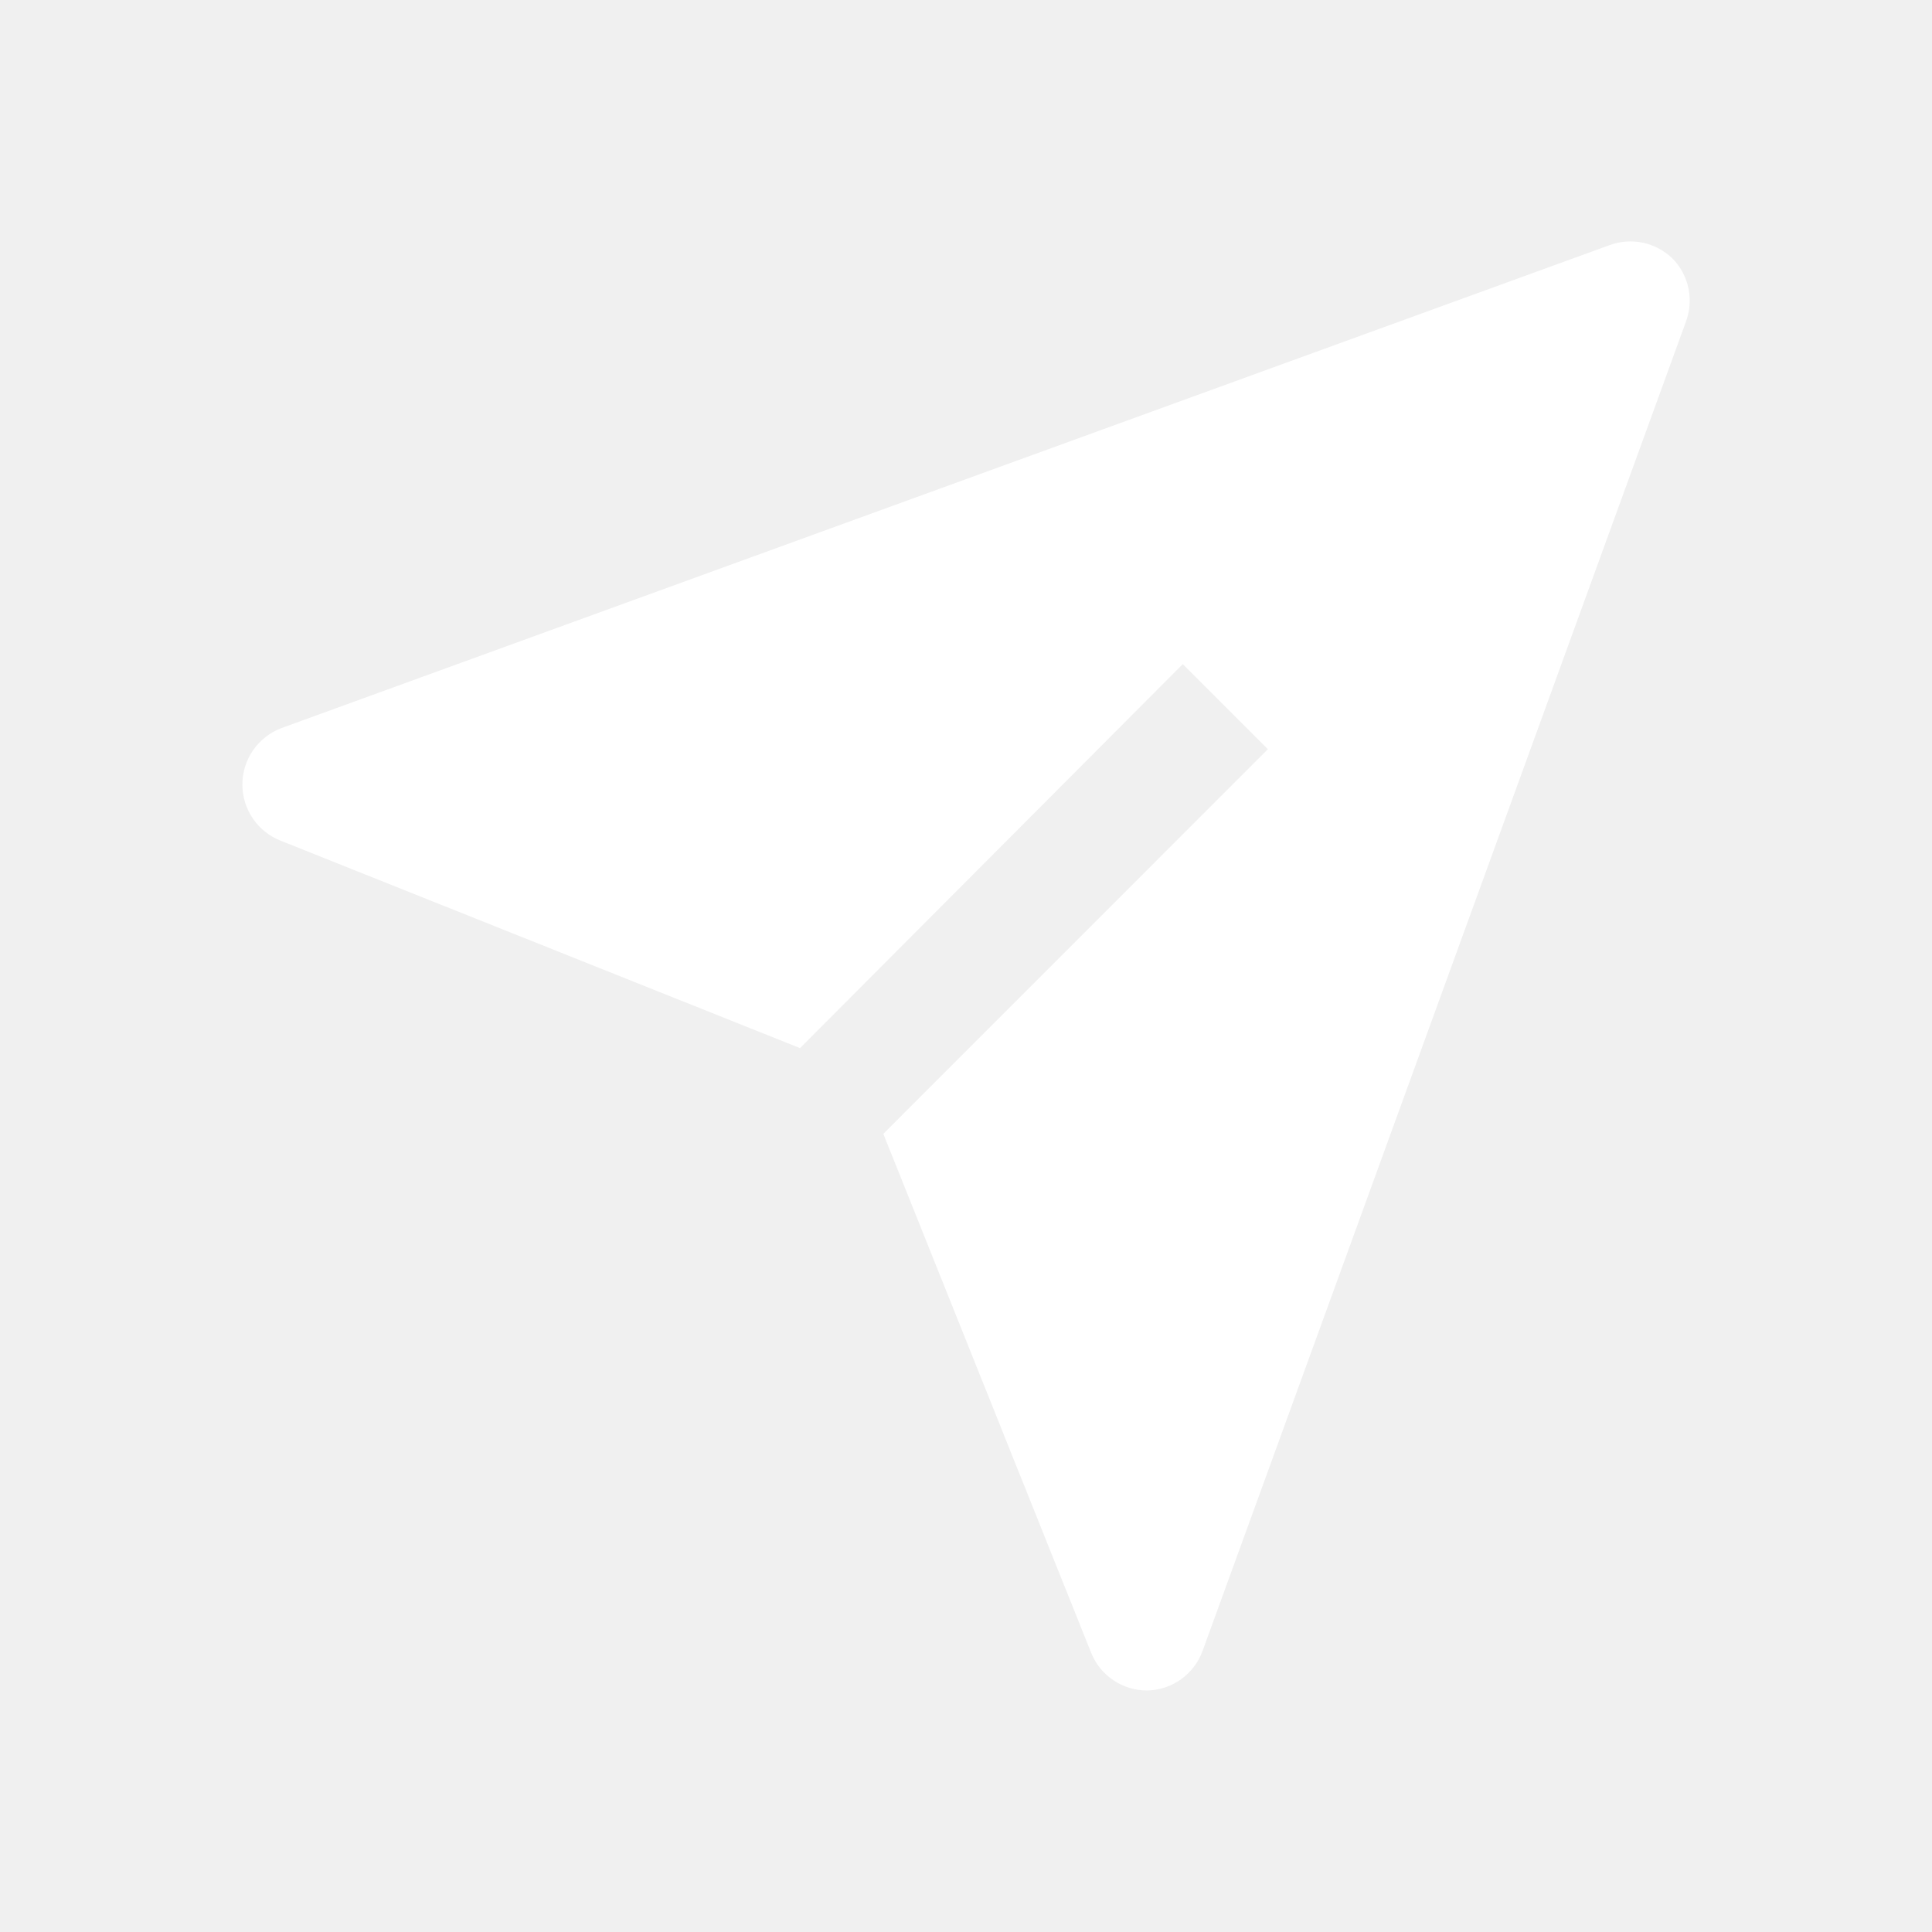
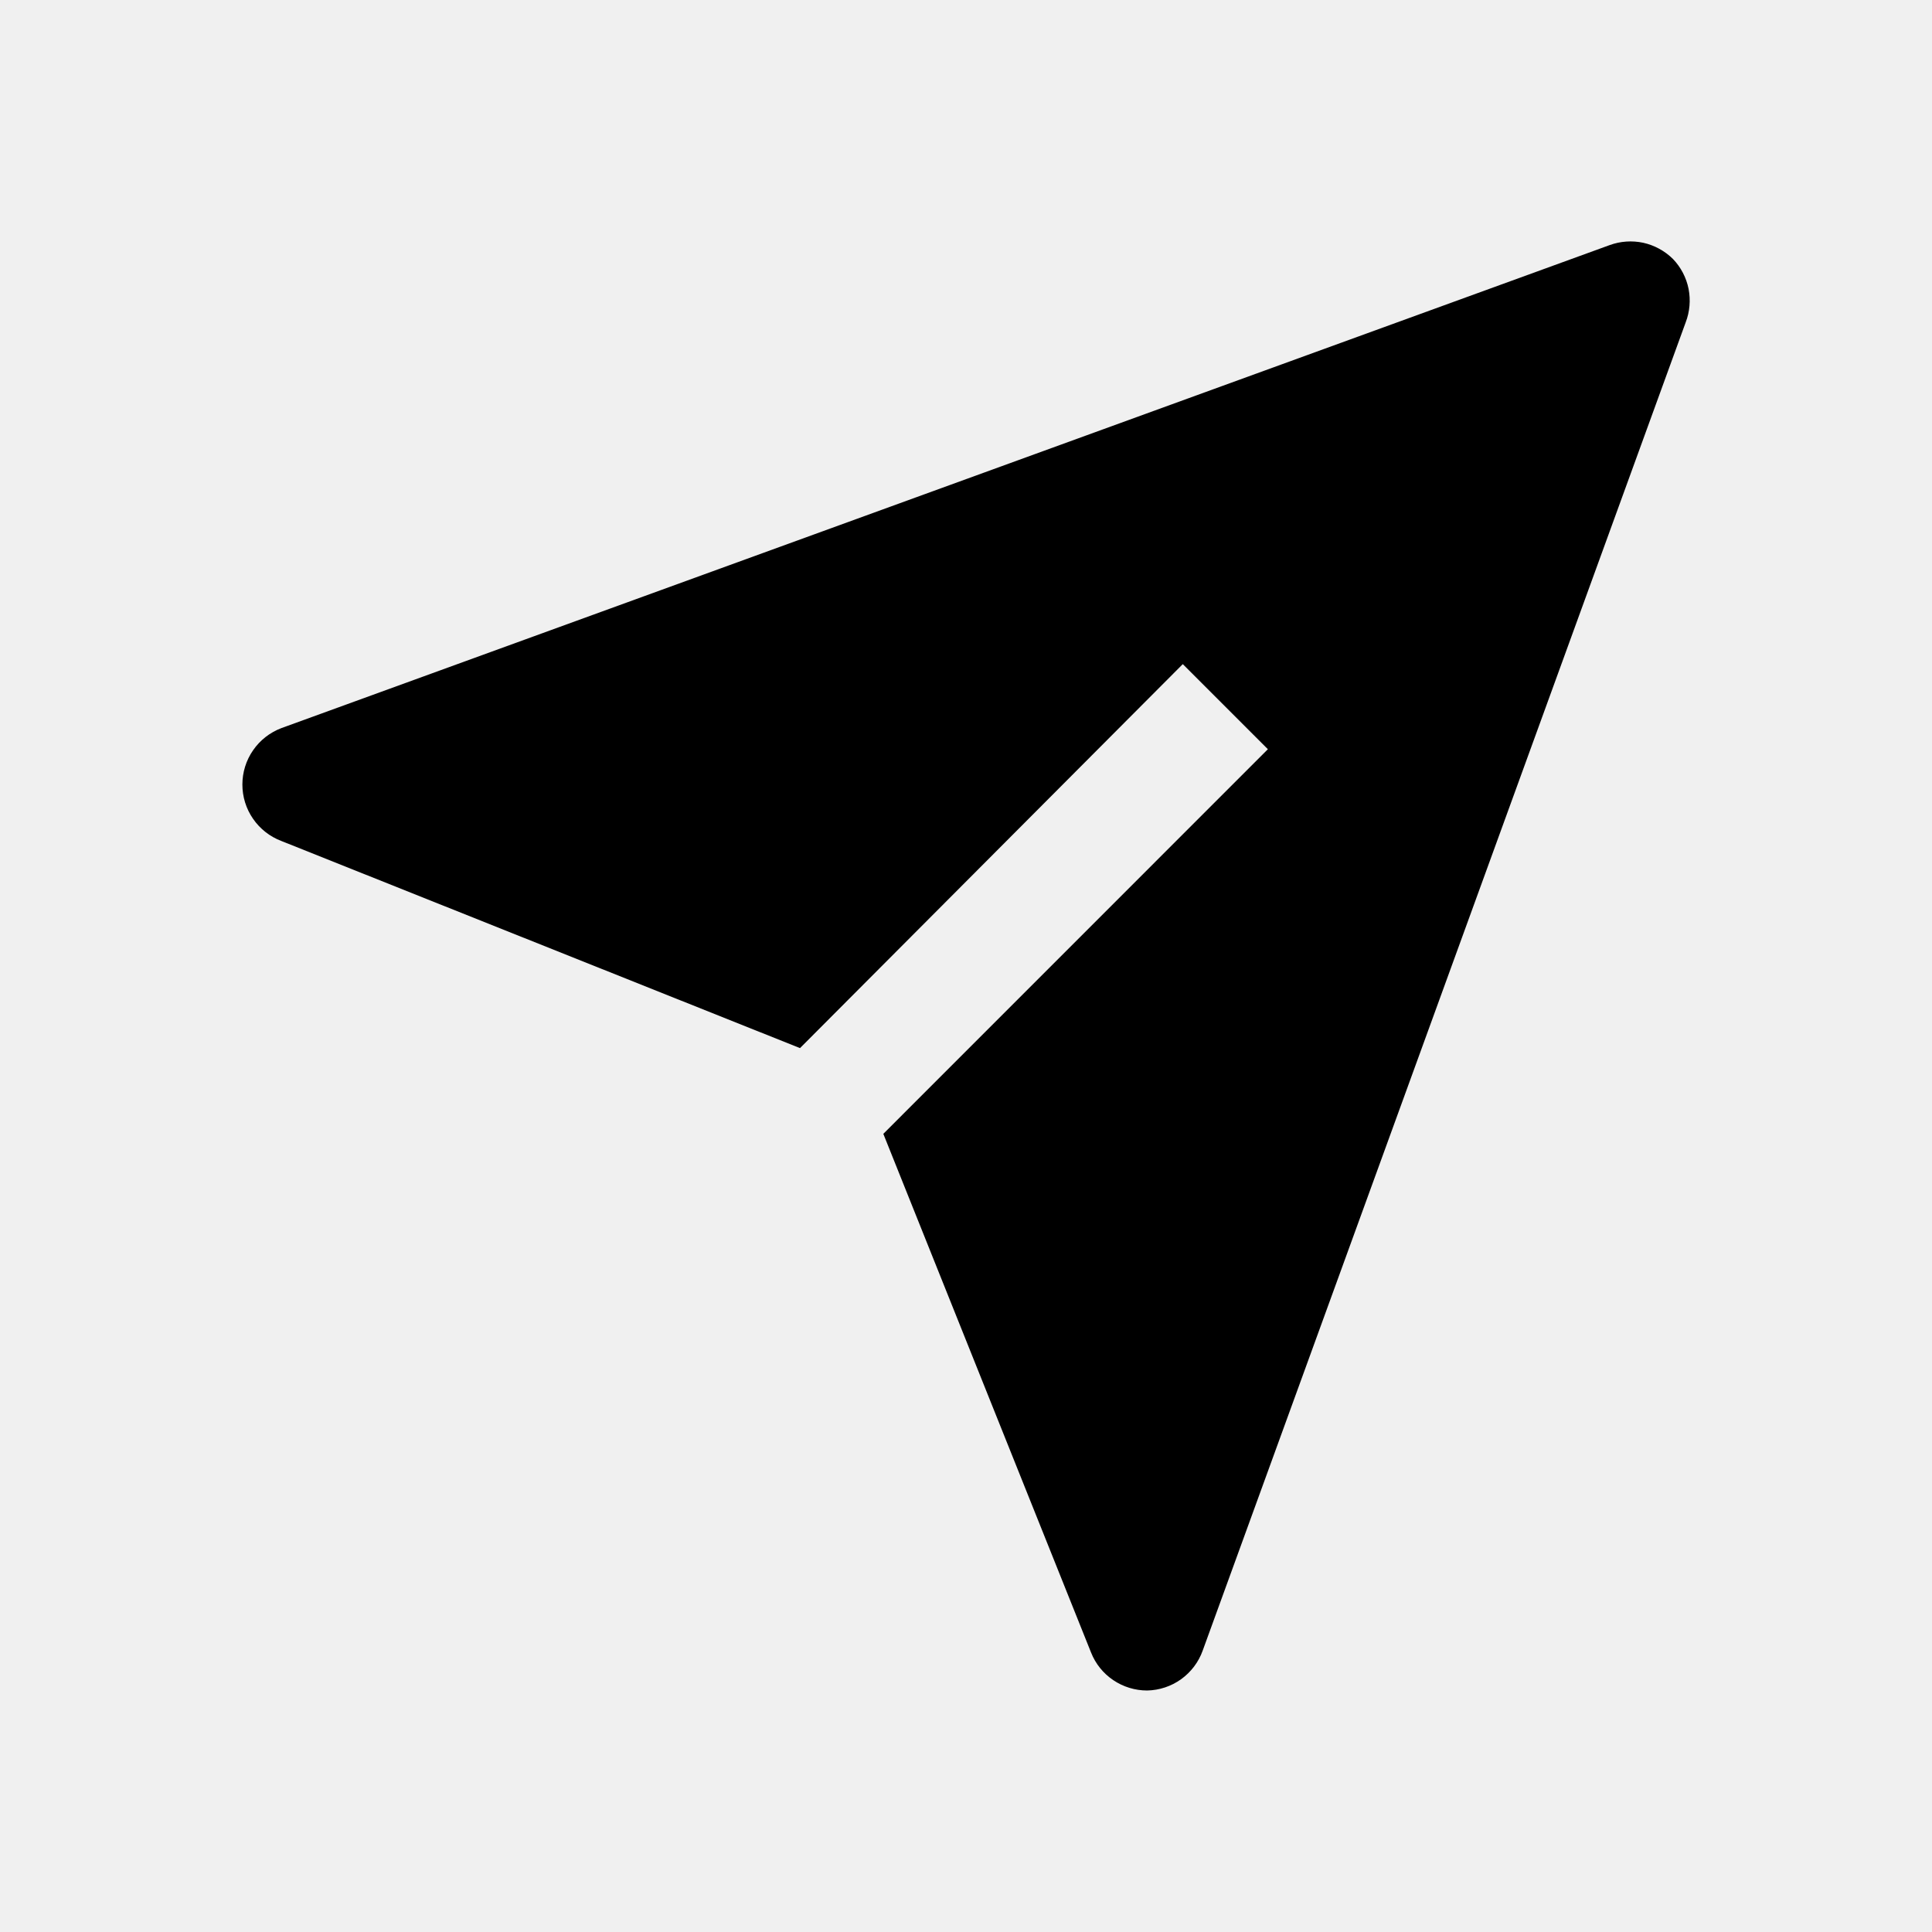
<svg xmlns="http://www.w3.org/2000/svg" width="24" height="24" viewBox="0 0 24 24" fill="none">
-   <path d="M20.782 3.217C20.681 3.117 20.553 3.047 20.414 3.016C20.274 2.986 20.129 2.996 19.995 3.045L3.495 9.045C3.353 9.099 3.23 9.195 3.144 9.32C3.057 9.445 3.011 9.594 3.011 9.746C3.011 9.898 3.057 10.047 3.144 10.172C3.23 10.297 3.353 10.393 3.495 10.447L9.938 13.02L14.693 8.25L15.75 9.307L10.973 14.085L13.553 20.527C13.608 20.667 13.704 20.787 13.829 20.871C13.953 20.955 14.1 21 14.25 21C14.402 20.997 14.549 20.948 14.672 20.86C14.795 20.771 14.889 20.648 14.94 20.505L20.94 4.005C20.991 3.872 21.003 3.728 20.976 3.588C20.948 3.449 20.881 3.32 20.782 3.217Z" fill="white" />
+   <path d="M20.782 3.217C20.681 3.117 20.553 3.047 20.414 3.016C20.274 2.986 20.129 2.996 19.995 3.045L3.495 9.045C3.353 9.099 3.23 9.195 3.144 9.32C3.057 9.445 3.011 9.594 3.011 9.746C3.011 9.898 3.057 10.047 3.144 10.172C3.23 10.297 3.353 10.393 3.495 10.447L9.938 13.02L14.693 8.25L15.75 9.307L10.973 14.085L13.553 20.527C13.608 20.667 13.704 20.787 13.829 20.871C13.953 20.955 14.1 21 14.25 21C14.402 20.997 14.549 20.948 14.672 20.86C14.795 20.771 14.889 20.648 14.94 20.505L20.94 4.005C20.991 3.872 21.003 3.728 20.976 3.588C20.948 3.449 20.881 3.32 20.782 3.217Z" fill="currentColor" />
</svg>
